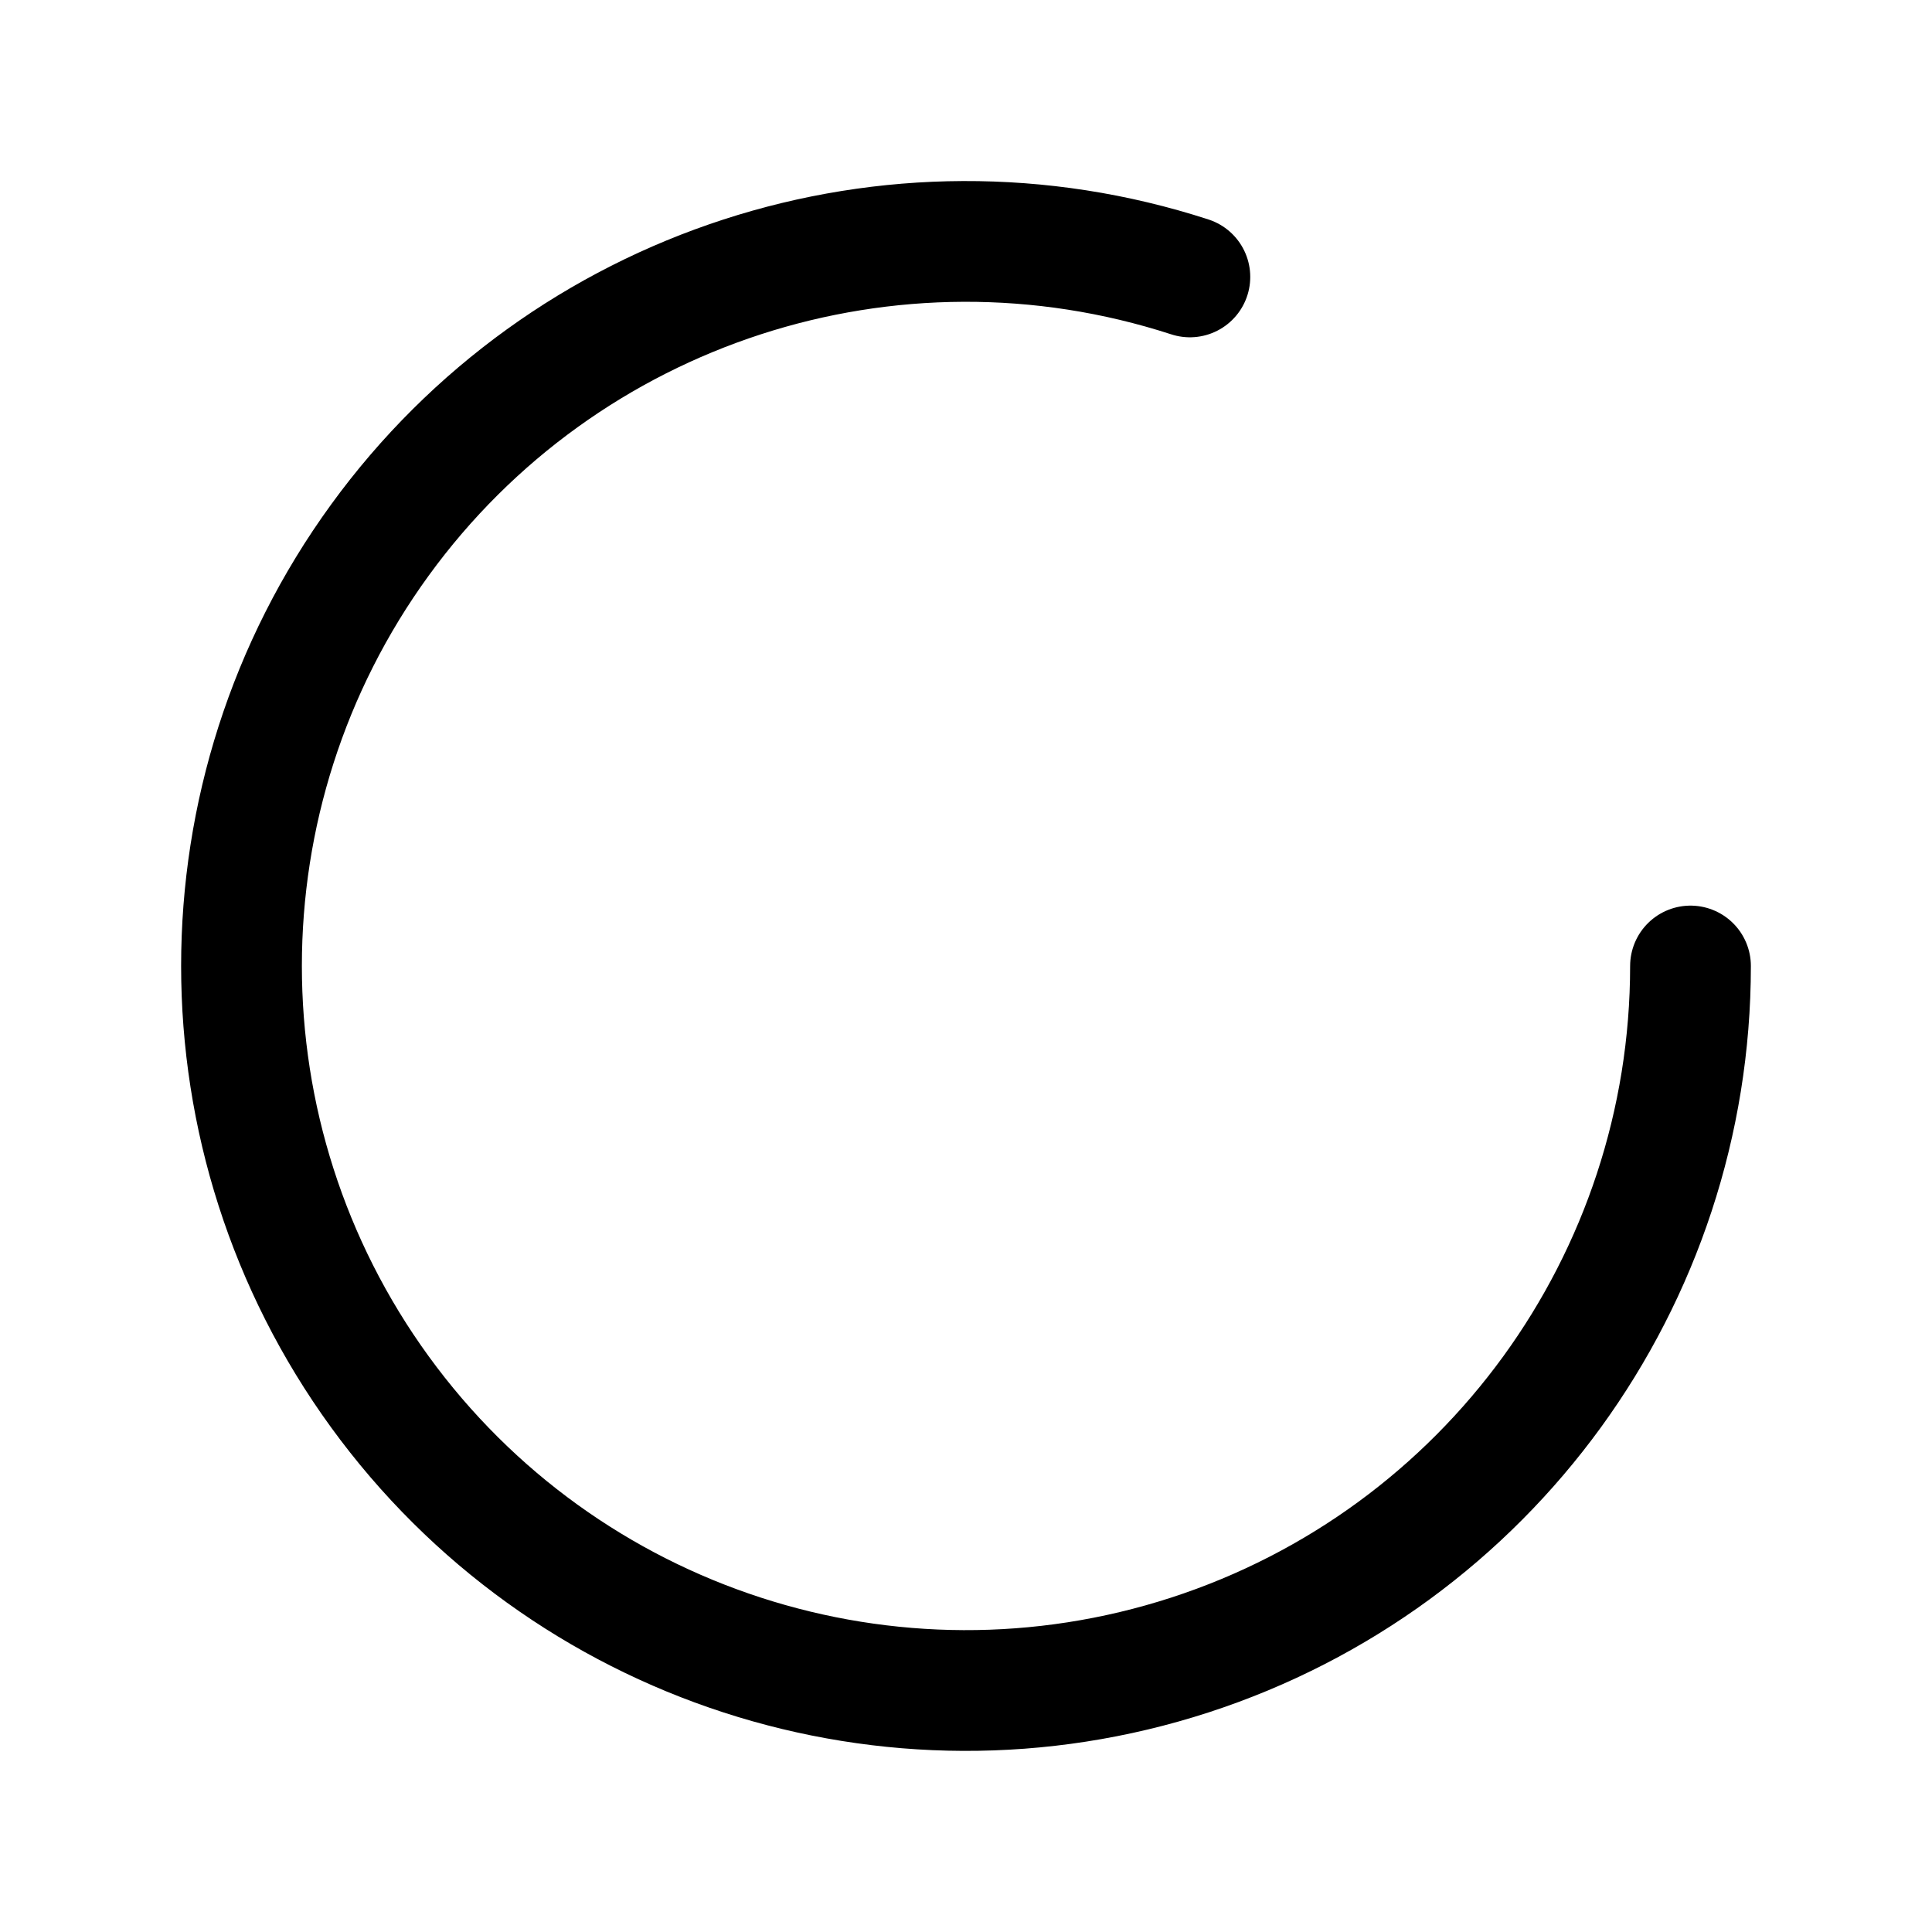
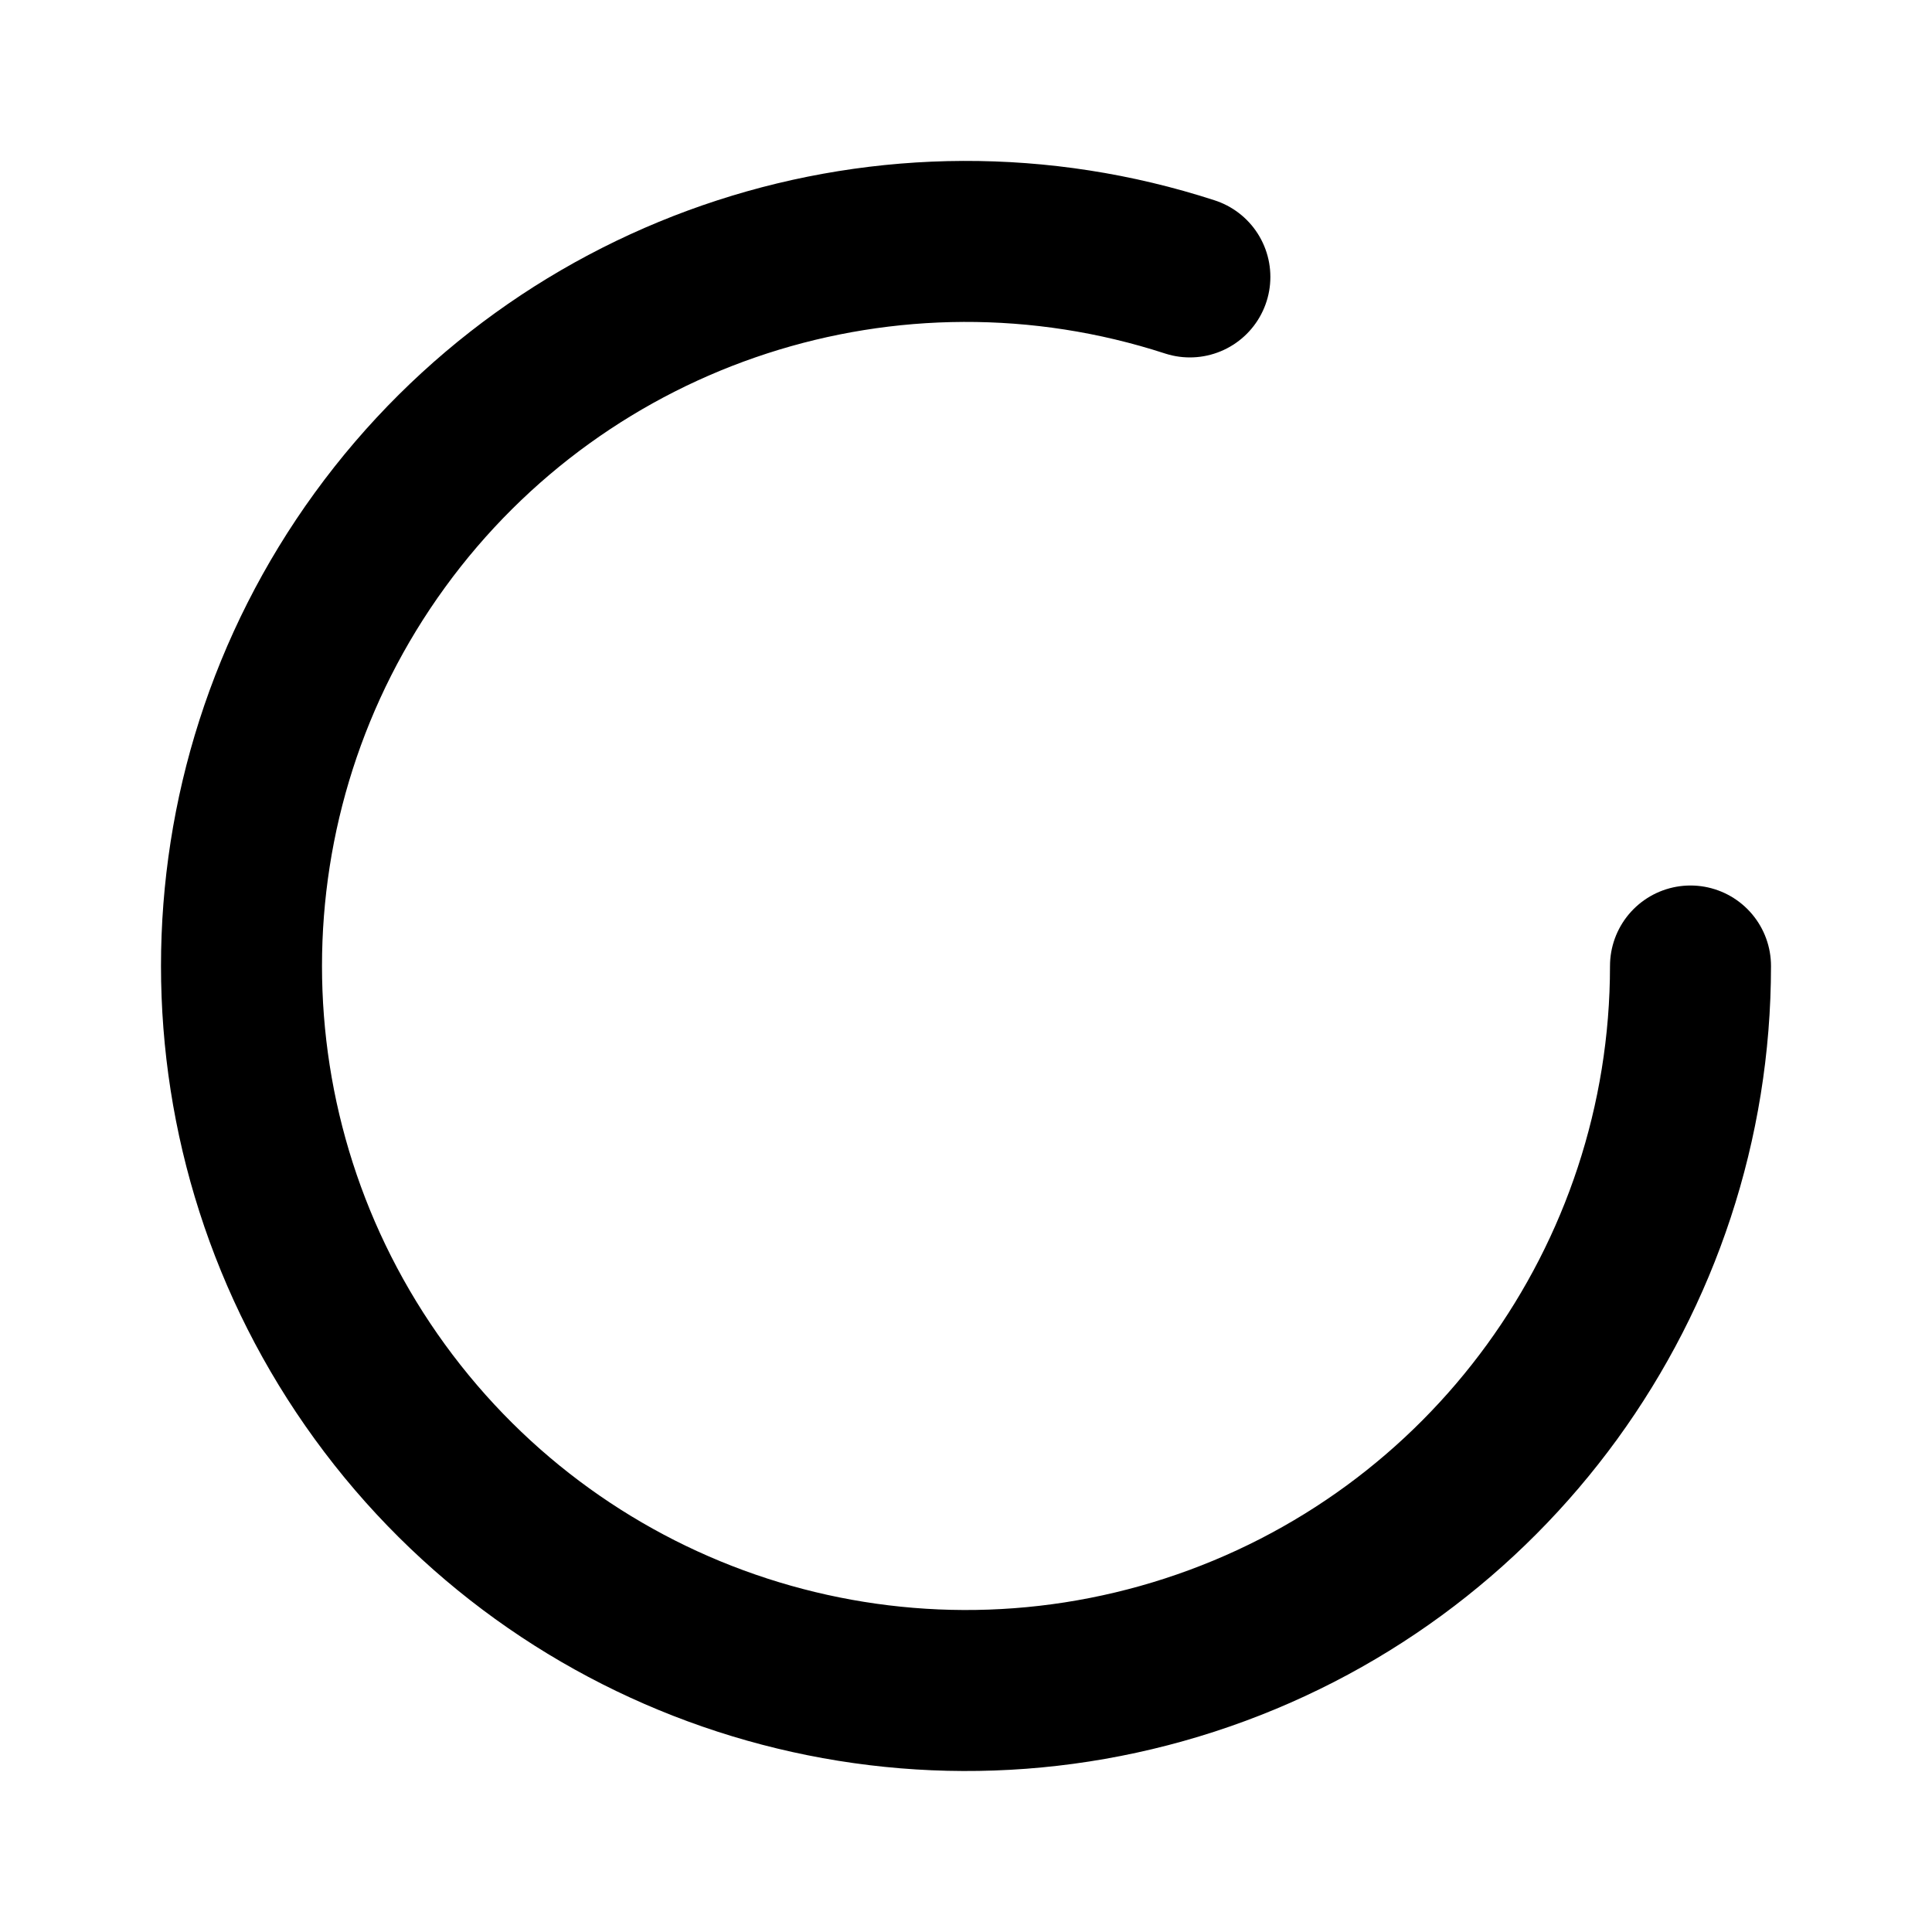
- <svg xmlns="http://www.w3.org/2000/svg" width="24" height="24" viewBox="0 0 24 24" fill="none" stroke="currentColor" stroke-width="1.5" stroke-linecap="round" stroke-linejoin="round">
+ <svg xmlns="http://www.w3.org/2000/svg" width="24" height="24" viewBox="0 0 24 24" fill="none" stroke="currentColor" stroke-width="2" stroke-linecap="round" stroke-linejoin="round">
  <path d="M21 12a9 9 0 1 1-6.219-8.56" />
</svg>
